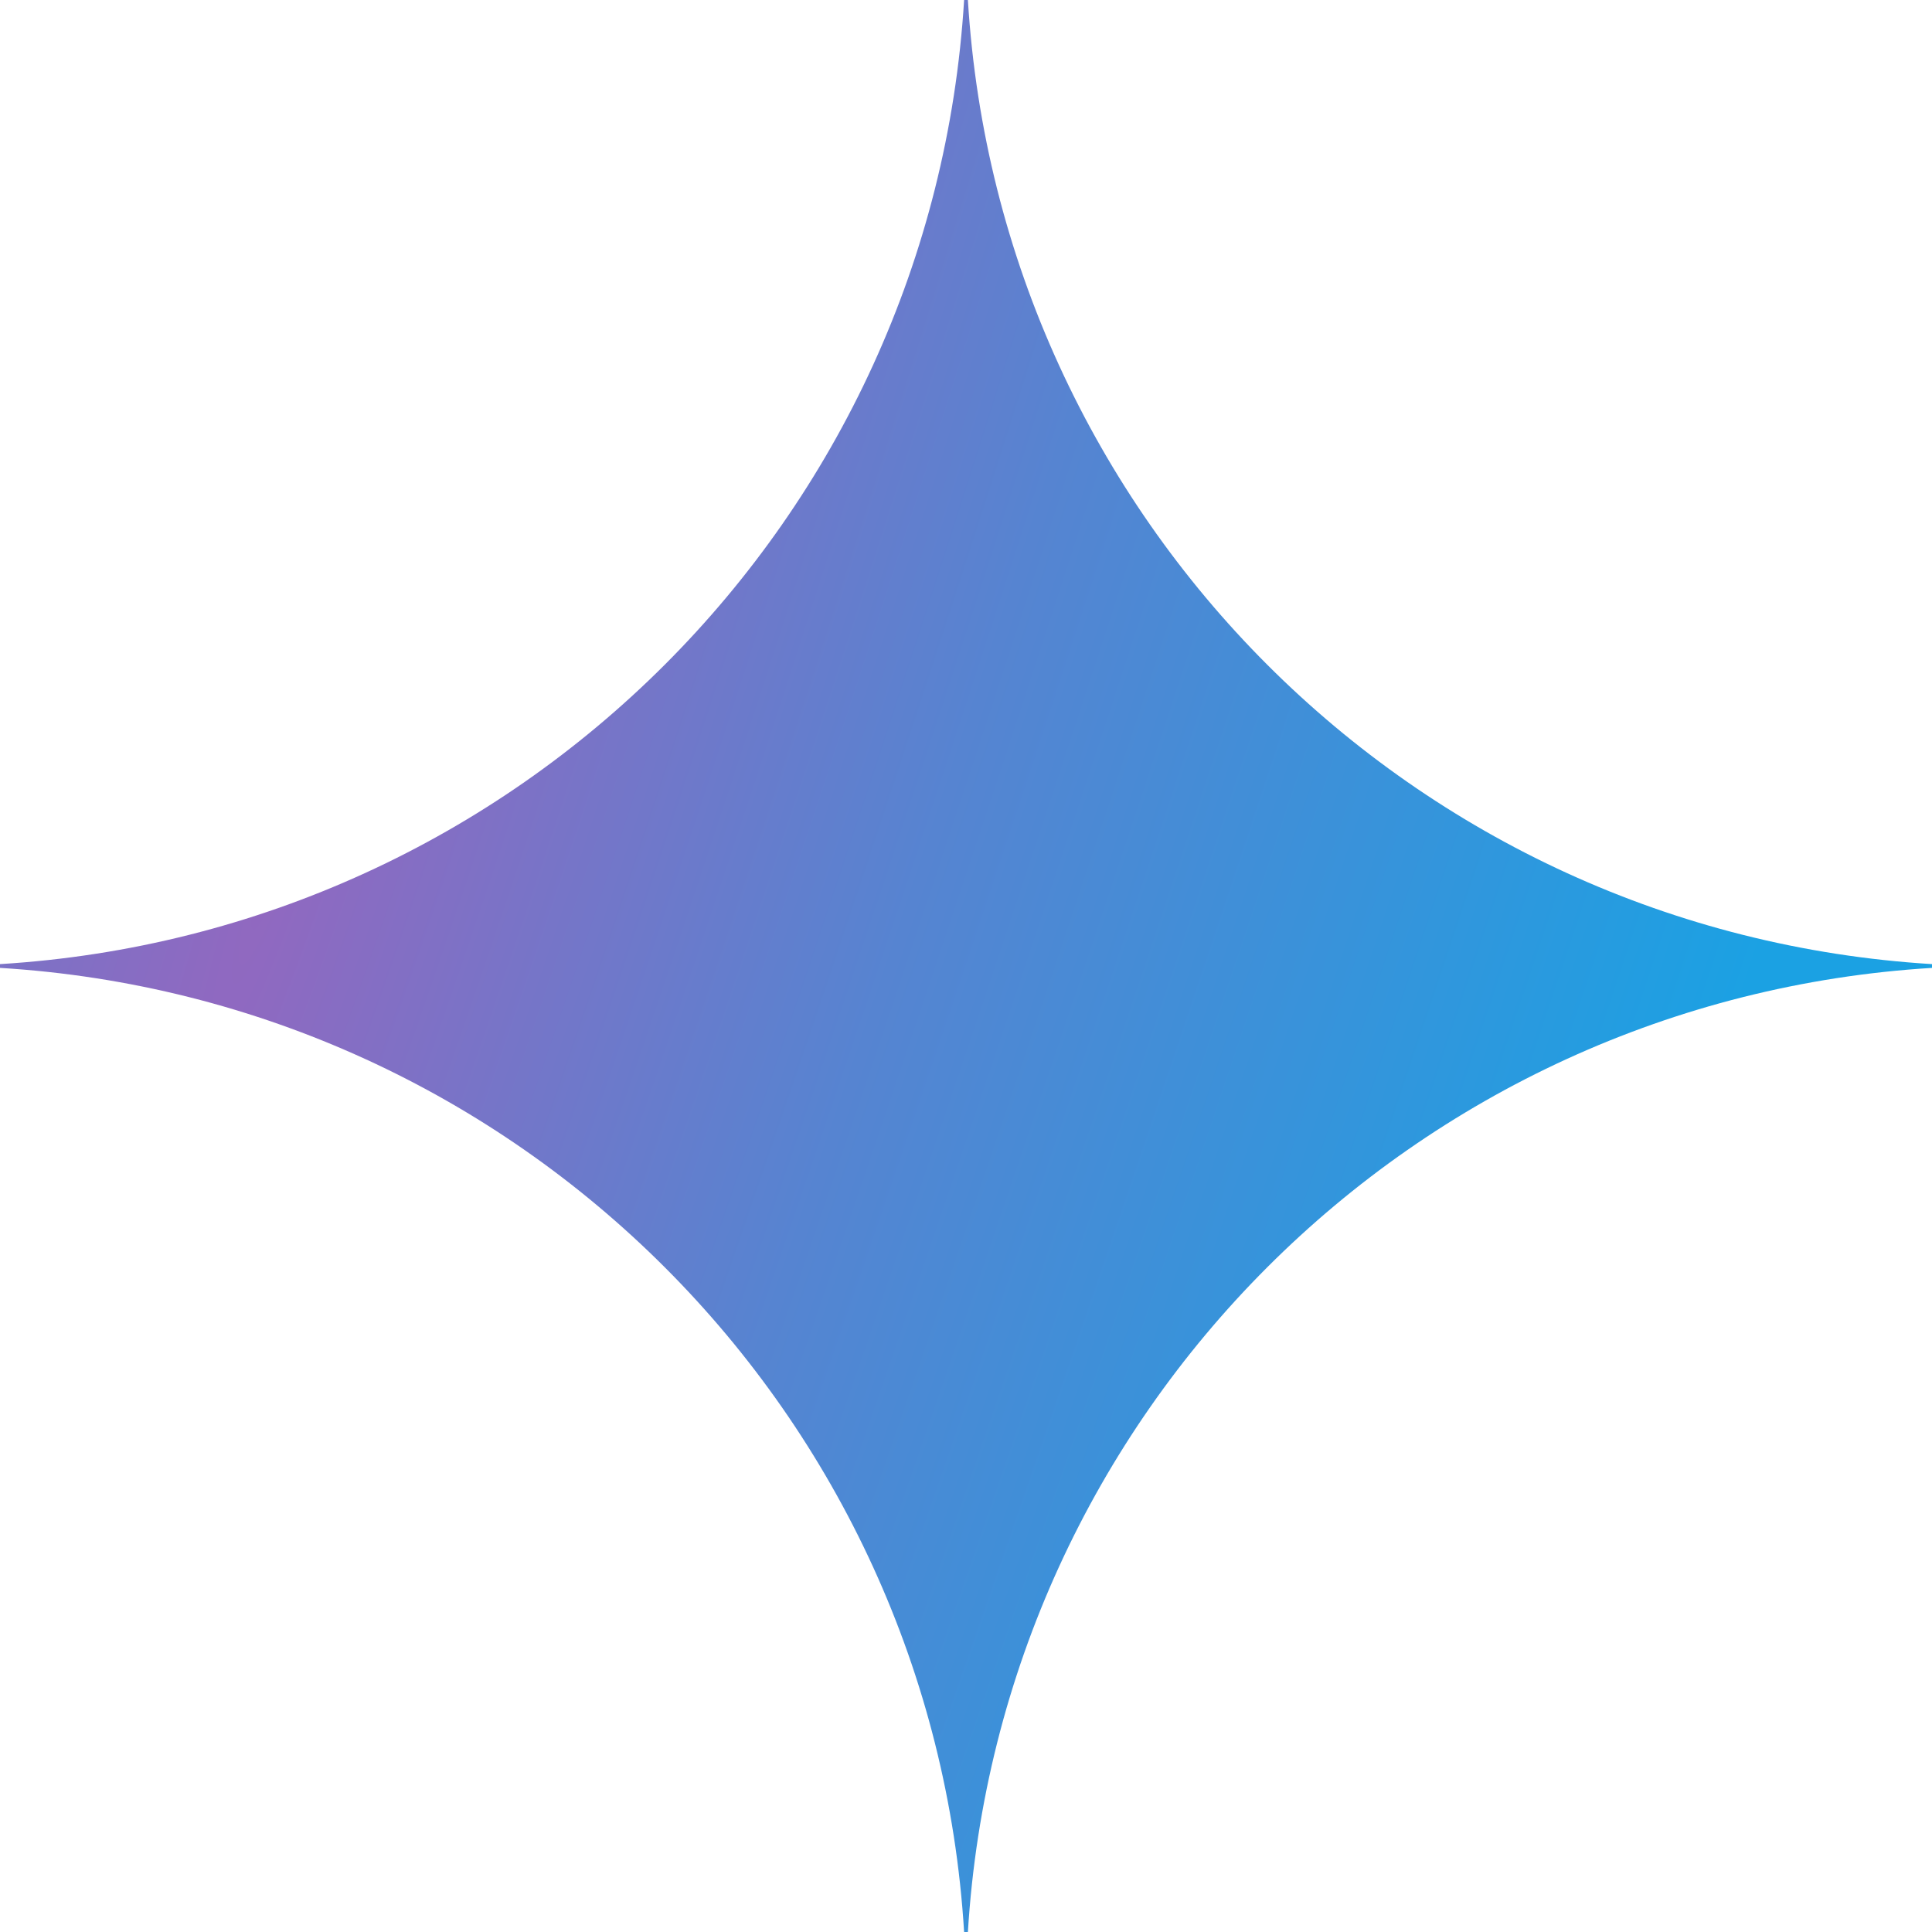
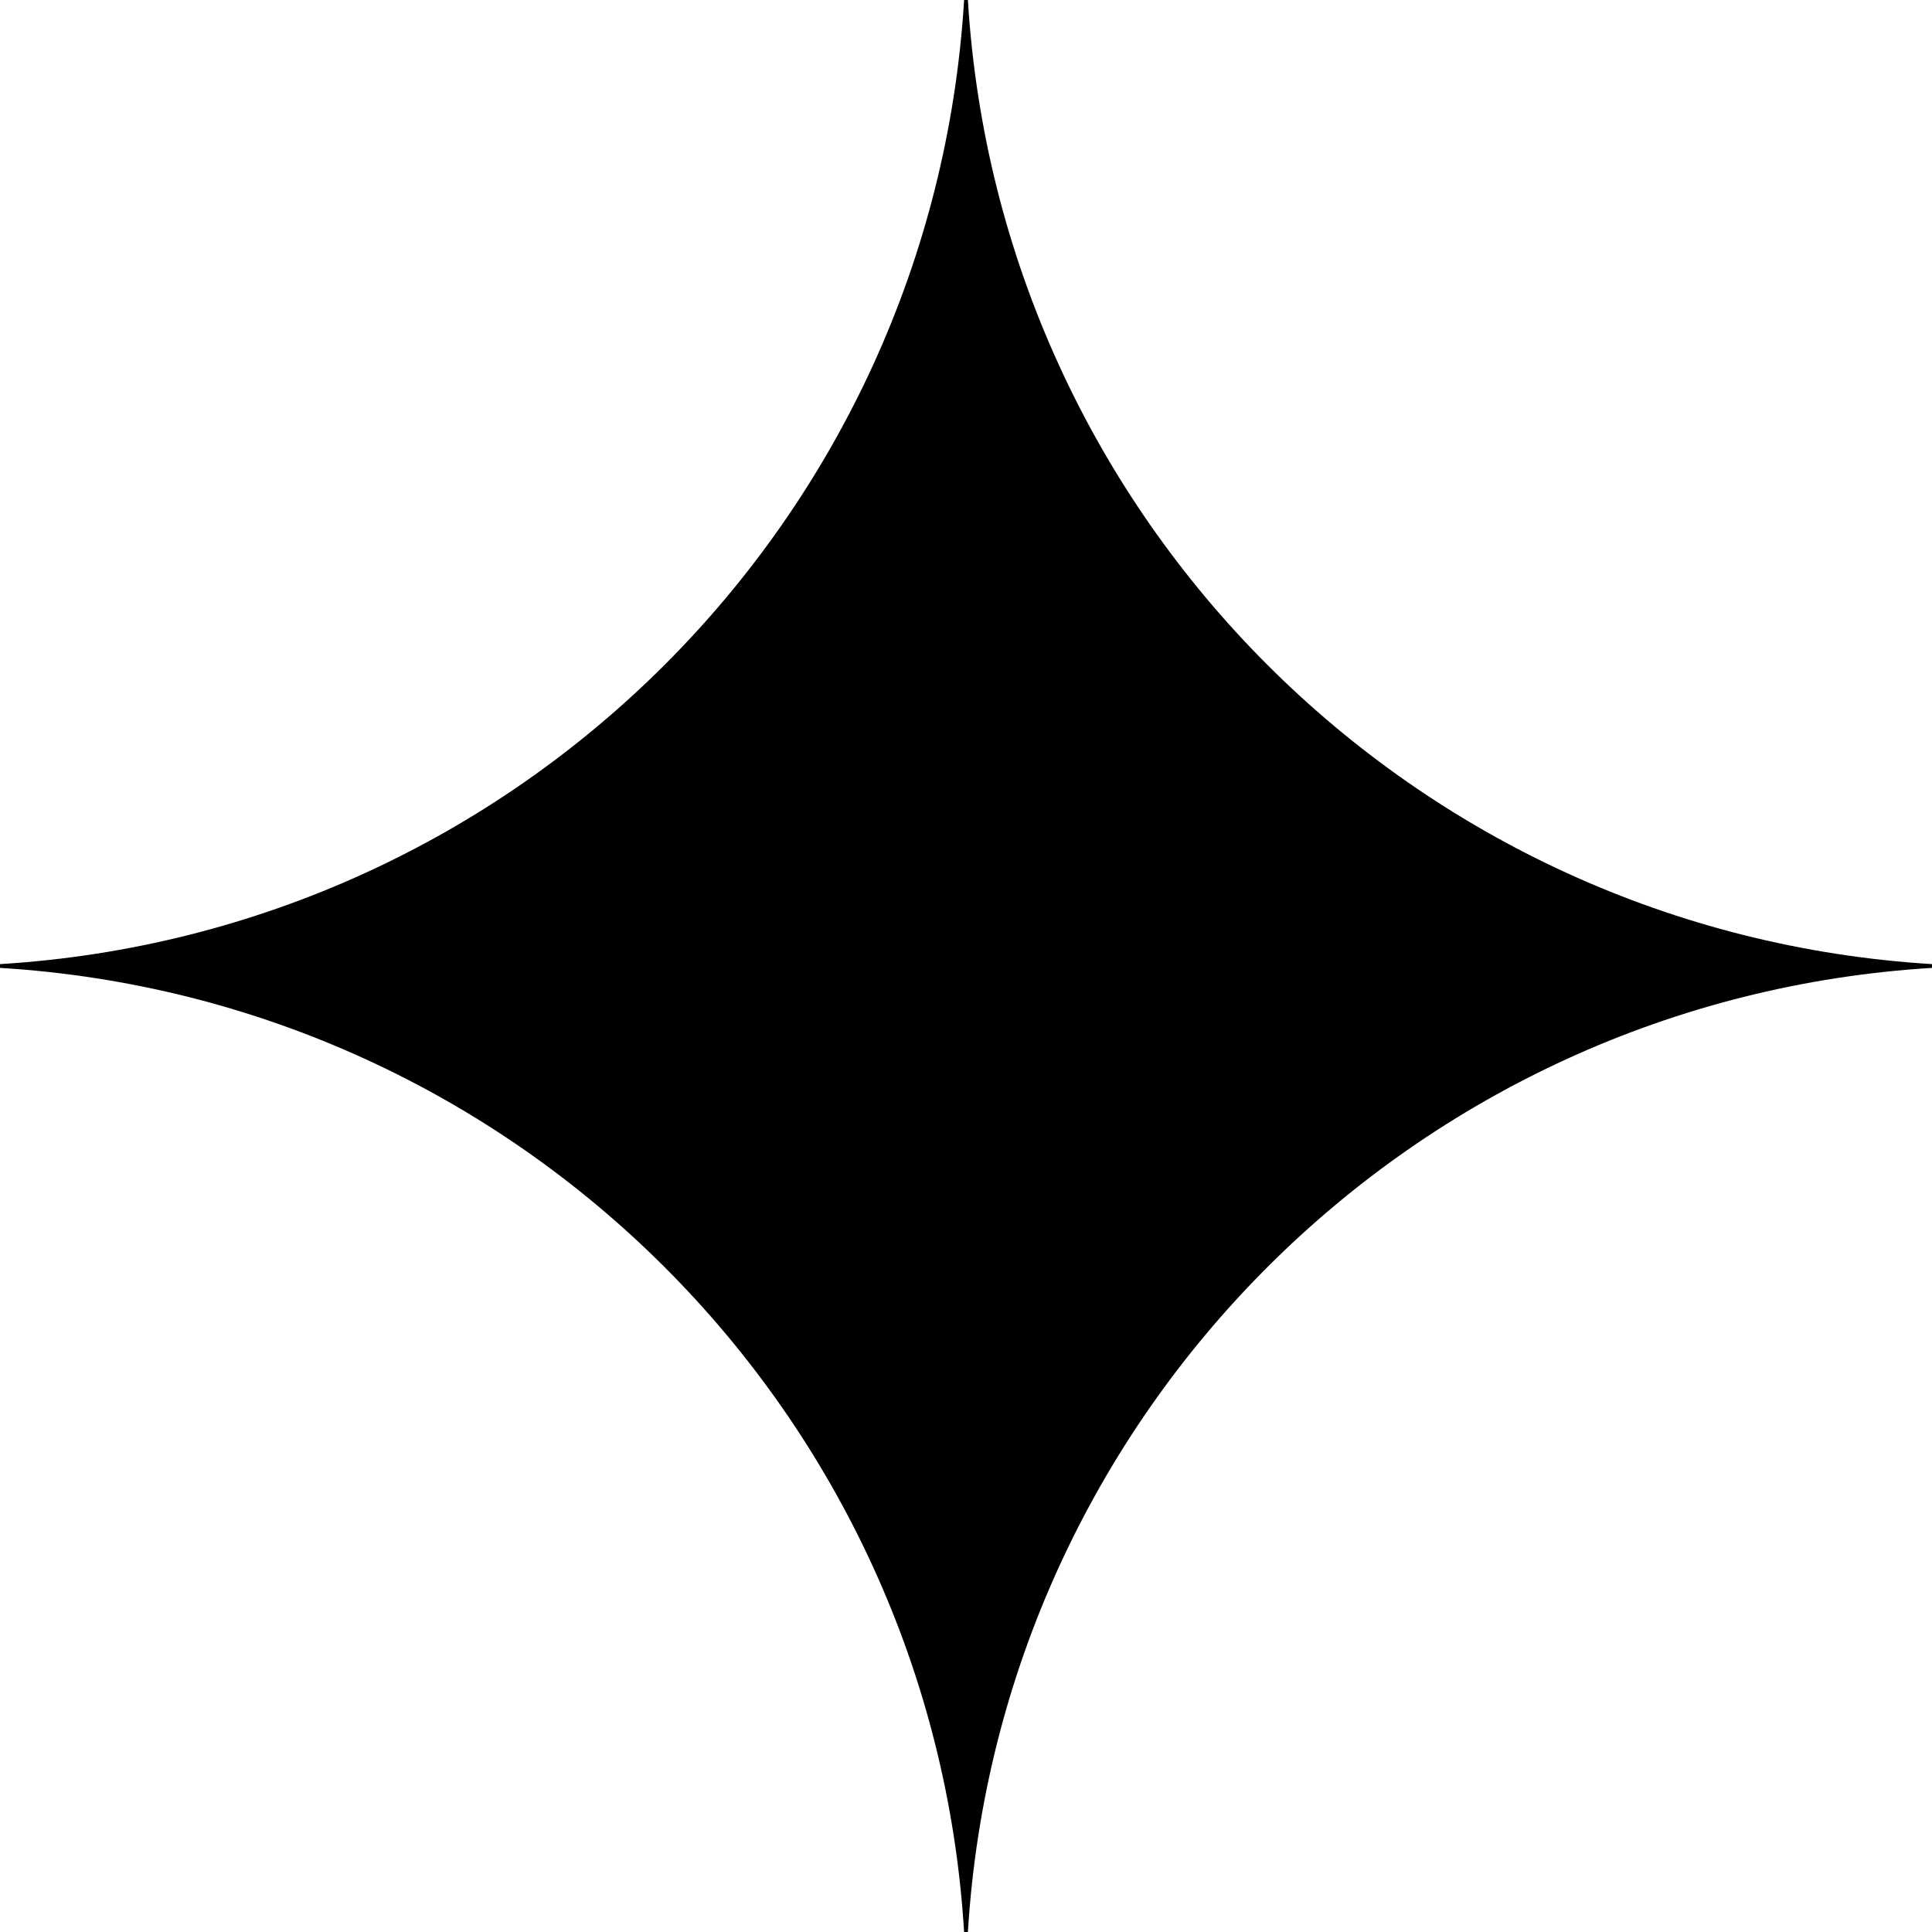
<svg xmlns="http://www.w3.org/2000/svg" id="Layer_1" data-name="Layer 1" version="1.1" viewBox="0 0 512 512">
  <defs>
-     <style>
-       .cls-1 {
-         fill: url(#radial-gradient);
-         stroke-width: 0px;
-       }
-     </style>
    <radialGradient id="radial-gradient" cx="-37.1" cy="650.9" fx="-37.1" fy="650.9" r="32" gradientTransform="translate(-27793.3 84523.4) rotate(18.7) scale(17 -136.4)" gradientUnits="userSpaceOnUse">
      <stop offset="0" stop-color="#9168c0" />
      <stop offset=".3" stop-color="#5684d1" />
      <stop offset=".7" stop-color="#1ba1e3" />
    </radialGradient>
  </defs>
  <path class="cls-1" d="M512,256.5c-137.5,8.4-247.1,118-255.5,255.5h-1c-8.4-137.5-118-247.1-255.5-255.5v-1C137.5,247.1,247.1,137.5,255.5,0h1c8.4,137.5,118,247.1,255.5,255.5v1Z" />
</svg>
